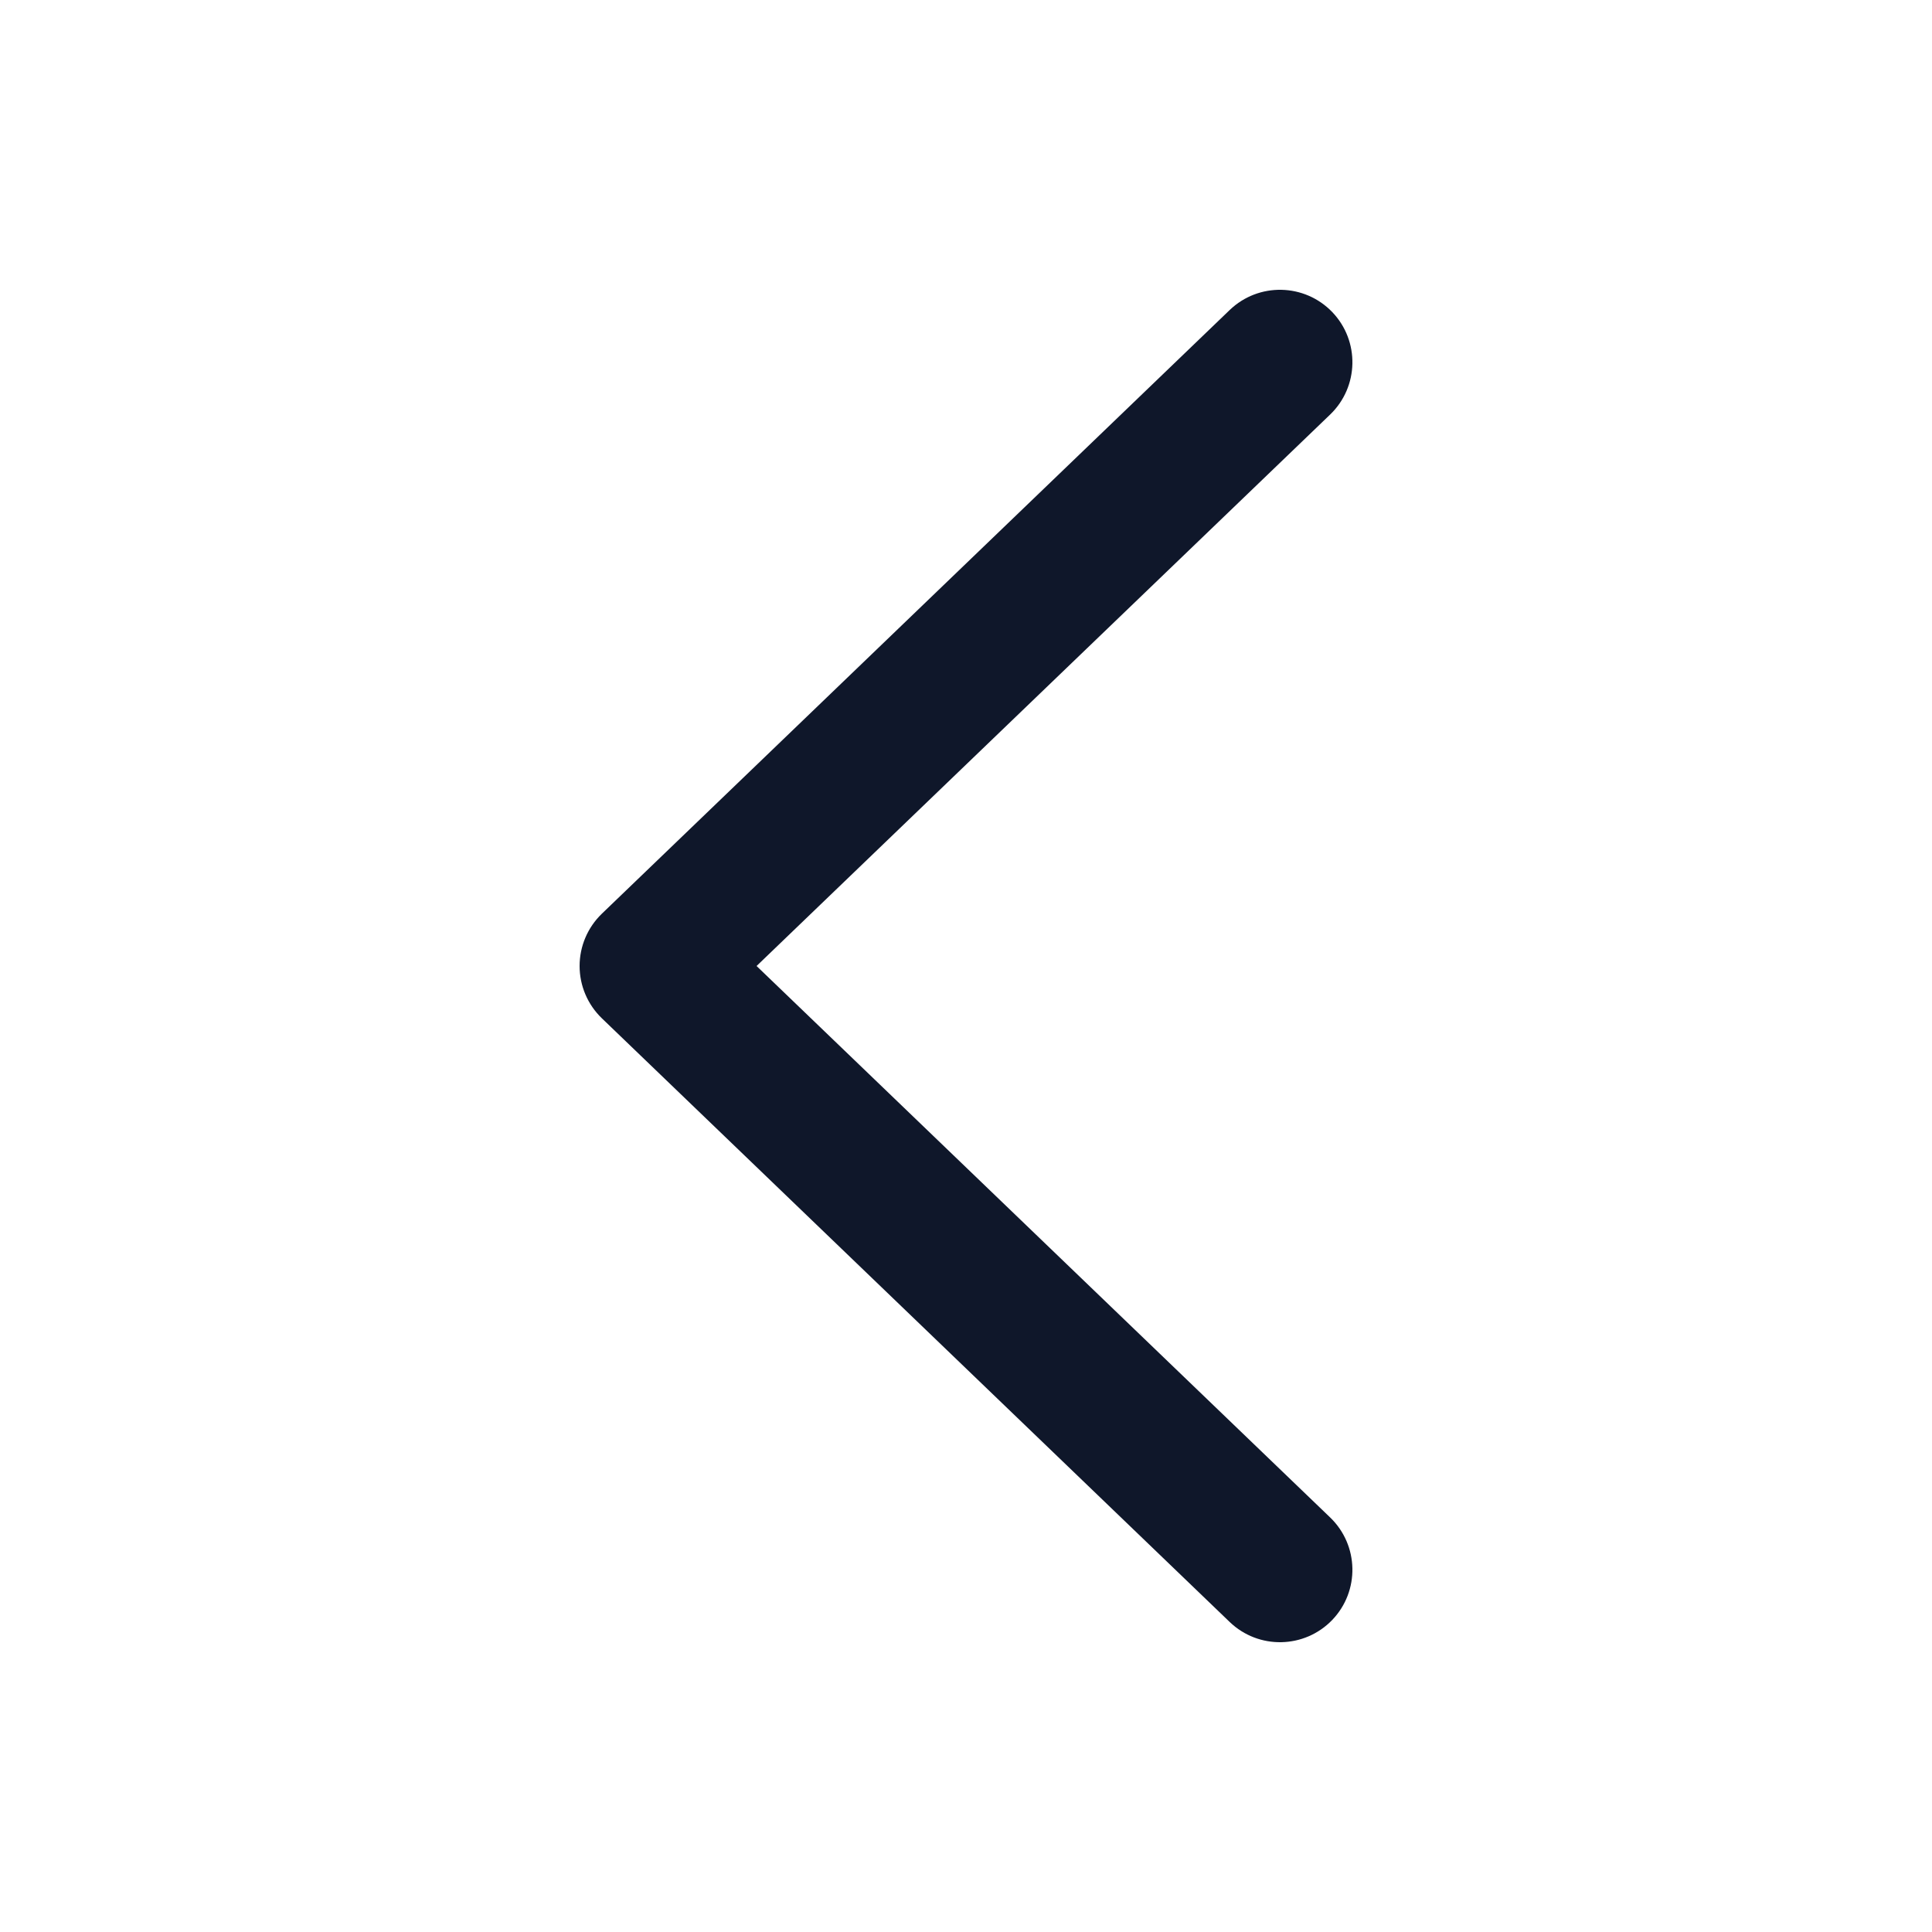
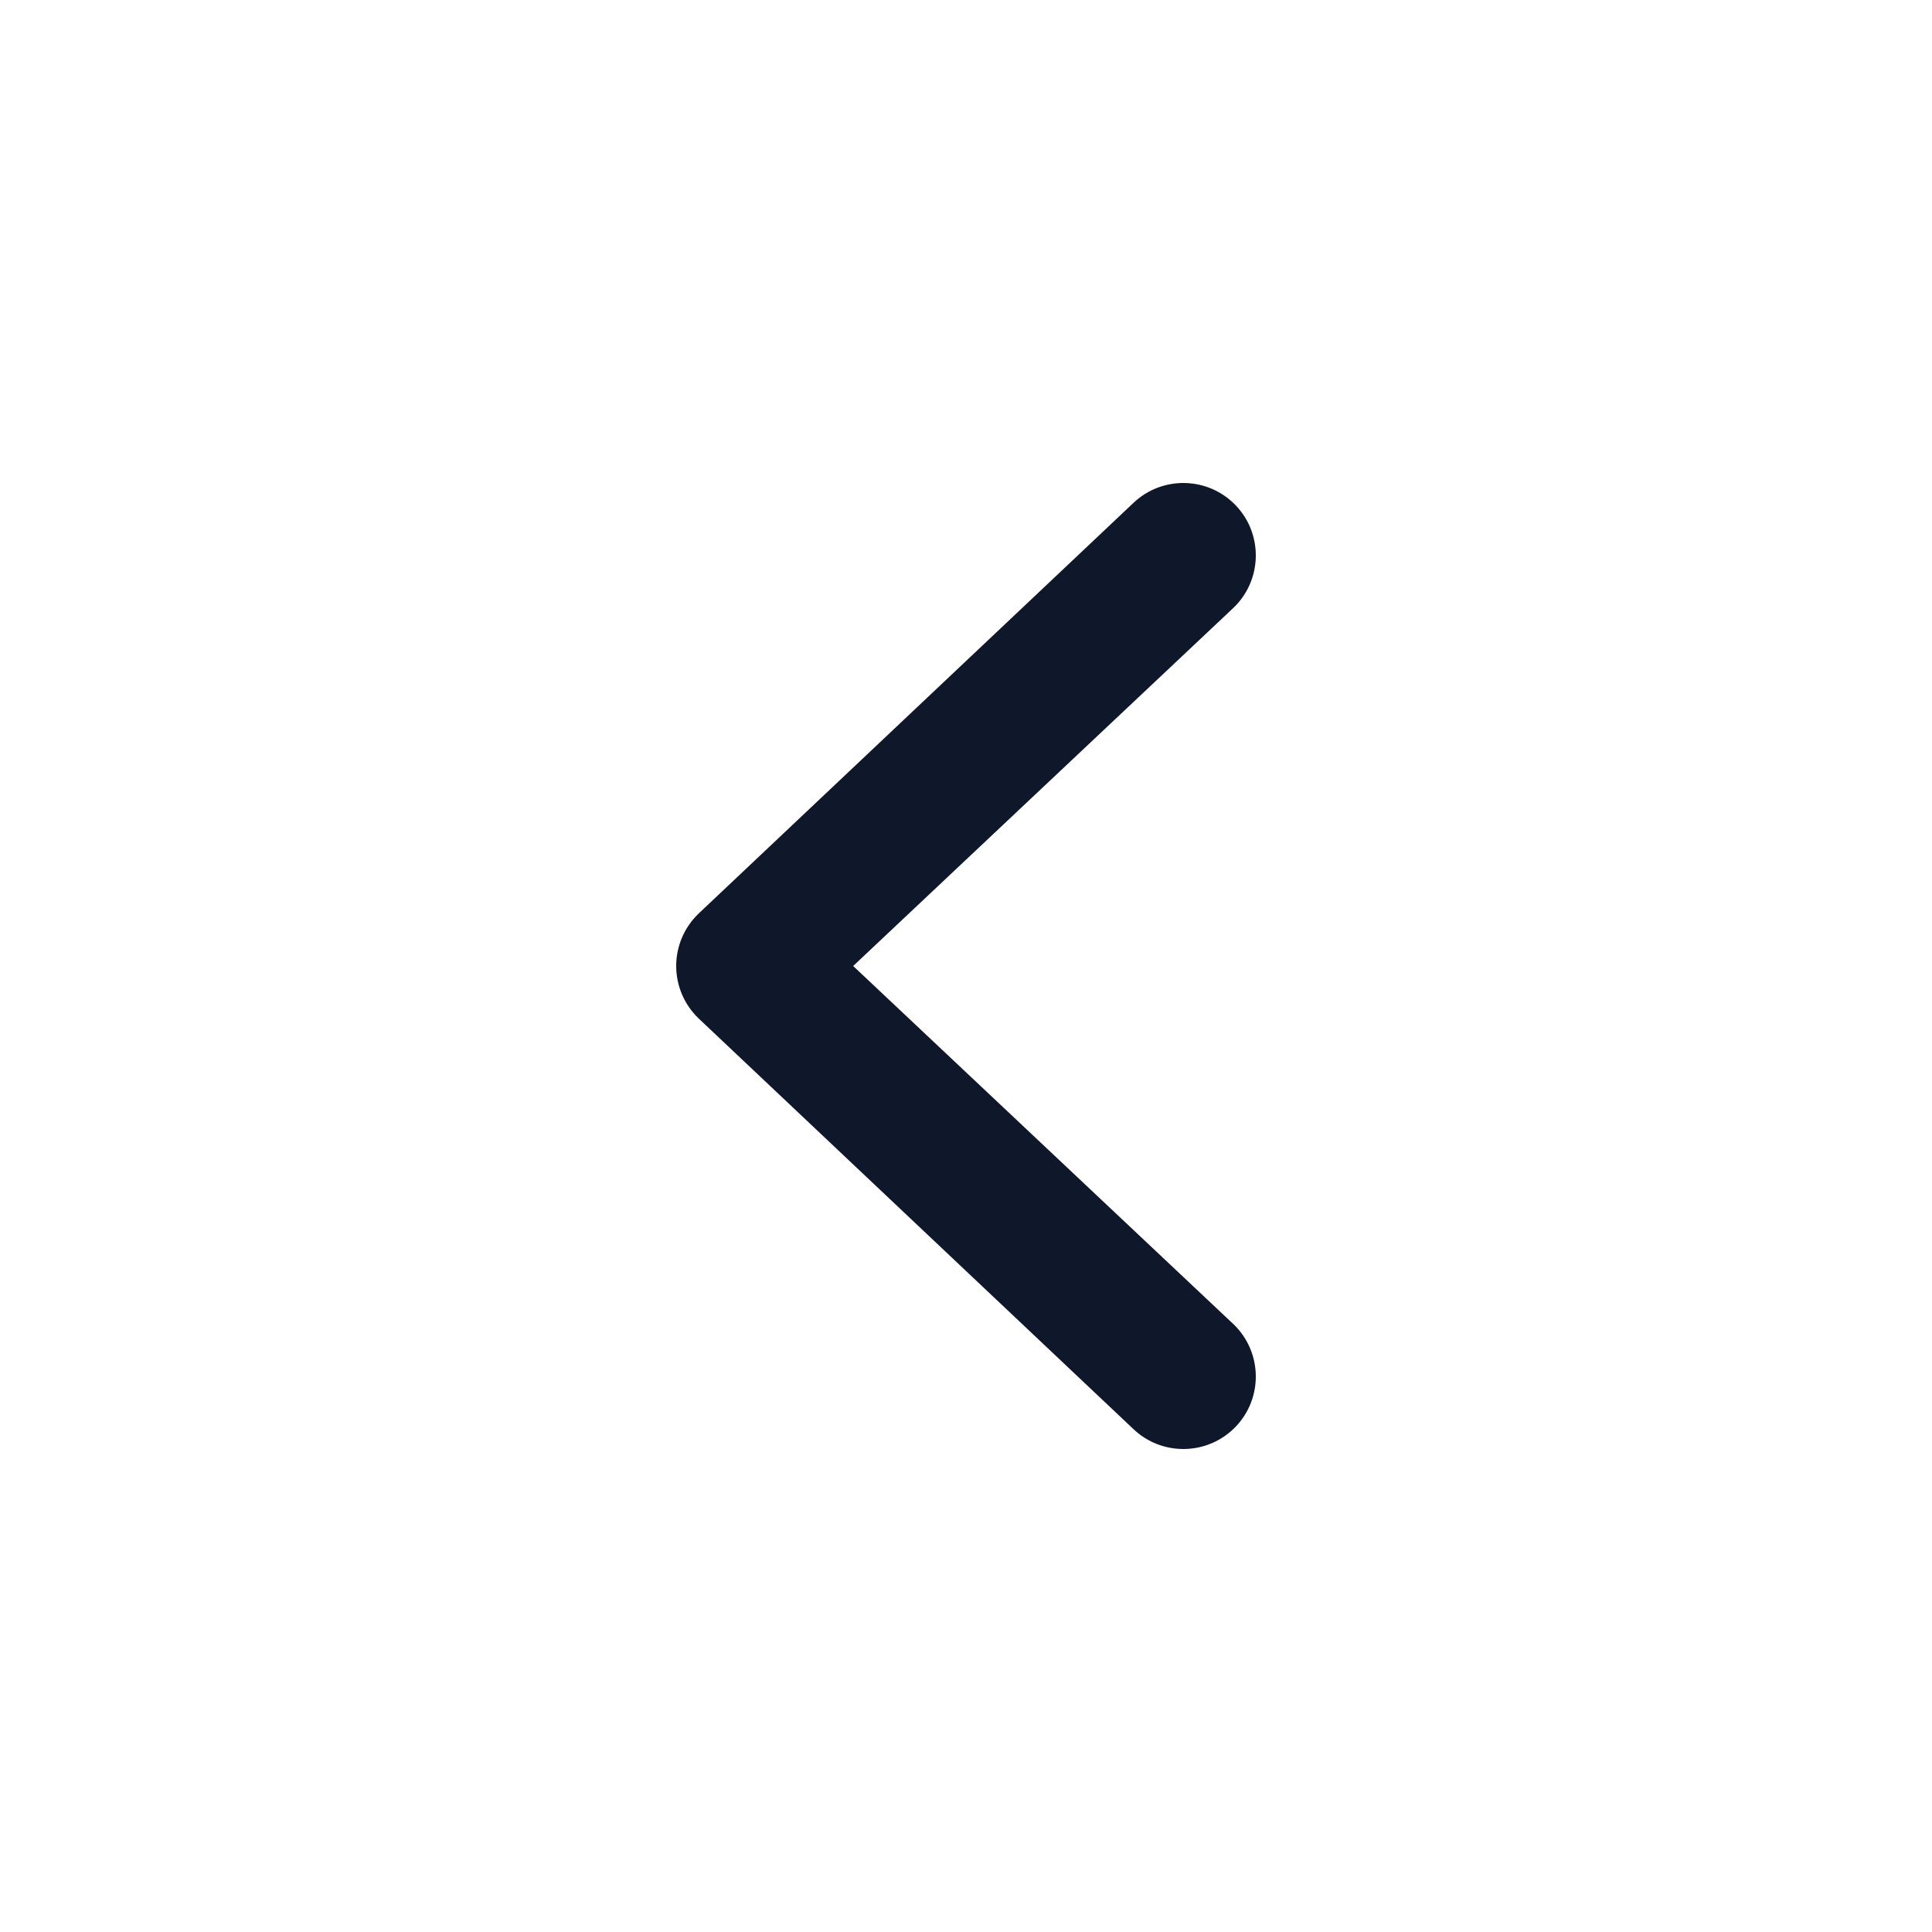
<svg xmlns="http://www.w3.org/2000/svg" width="20" height="20" viewBox="0 0 20 20" fill="none">
-   <path fill-rule="evenodd" clip-rule="evenodd" d="M13.791 3.23C14.078 3.529 14.068 4.004 13.77 4.291L7.832 10L13.77 15.709C14.068 15.996 14.078 16.471 13.791 16.77C13.504 17.068 13.029 17.078 12.73 16.791L6.23 10.541C6.083 10.399 6 10.204 6 10C6 9.796 6.083 9.601 6.23 9.459L12.73 3.209C13.029 2.922 13.504 2.932 13.791 3.23Z" fill="#0F172A" />
+   <path fill-rule="evenodd" clip-rule="evenodd" d="M12.791 5.23C13.078 5.529 13.068 6.004 12.77 6.291L8.832 10L12.77 13.709C13.068 13.996 13.078 14.471 12.791 14.77C12.504 15.068 12.029 15.078 11.73 14.791L7.23 10.541C7.083 10.399 7 10.204 7 10C7 9.796 7.083 9.601 7.23 9.459L11.73 5.209C12.029 4.922 12.504 4.932 12.791 5.23Z" fill="#0F172A" />
</svg>
